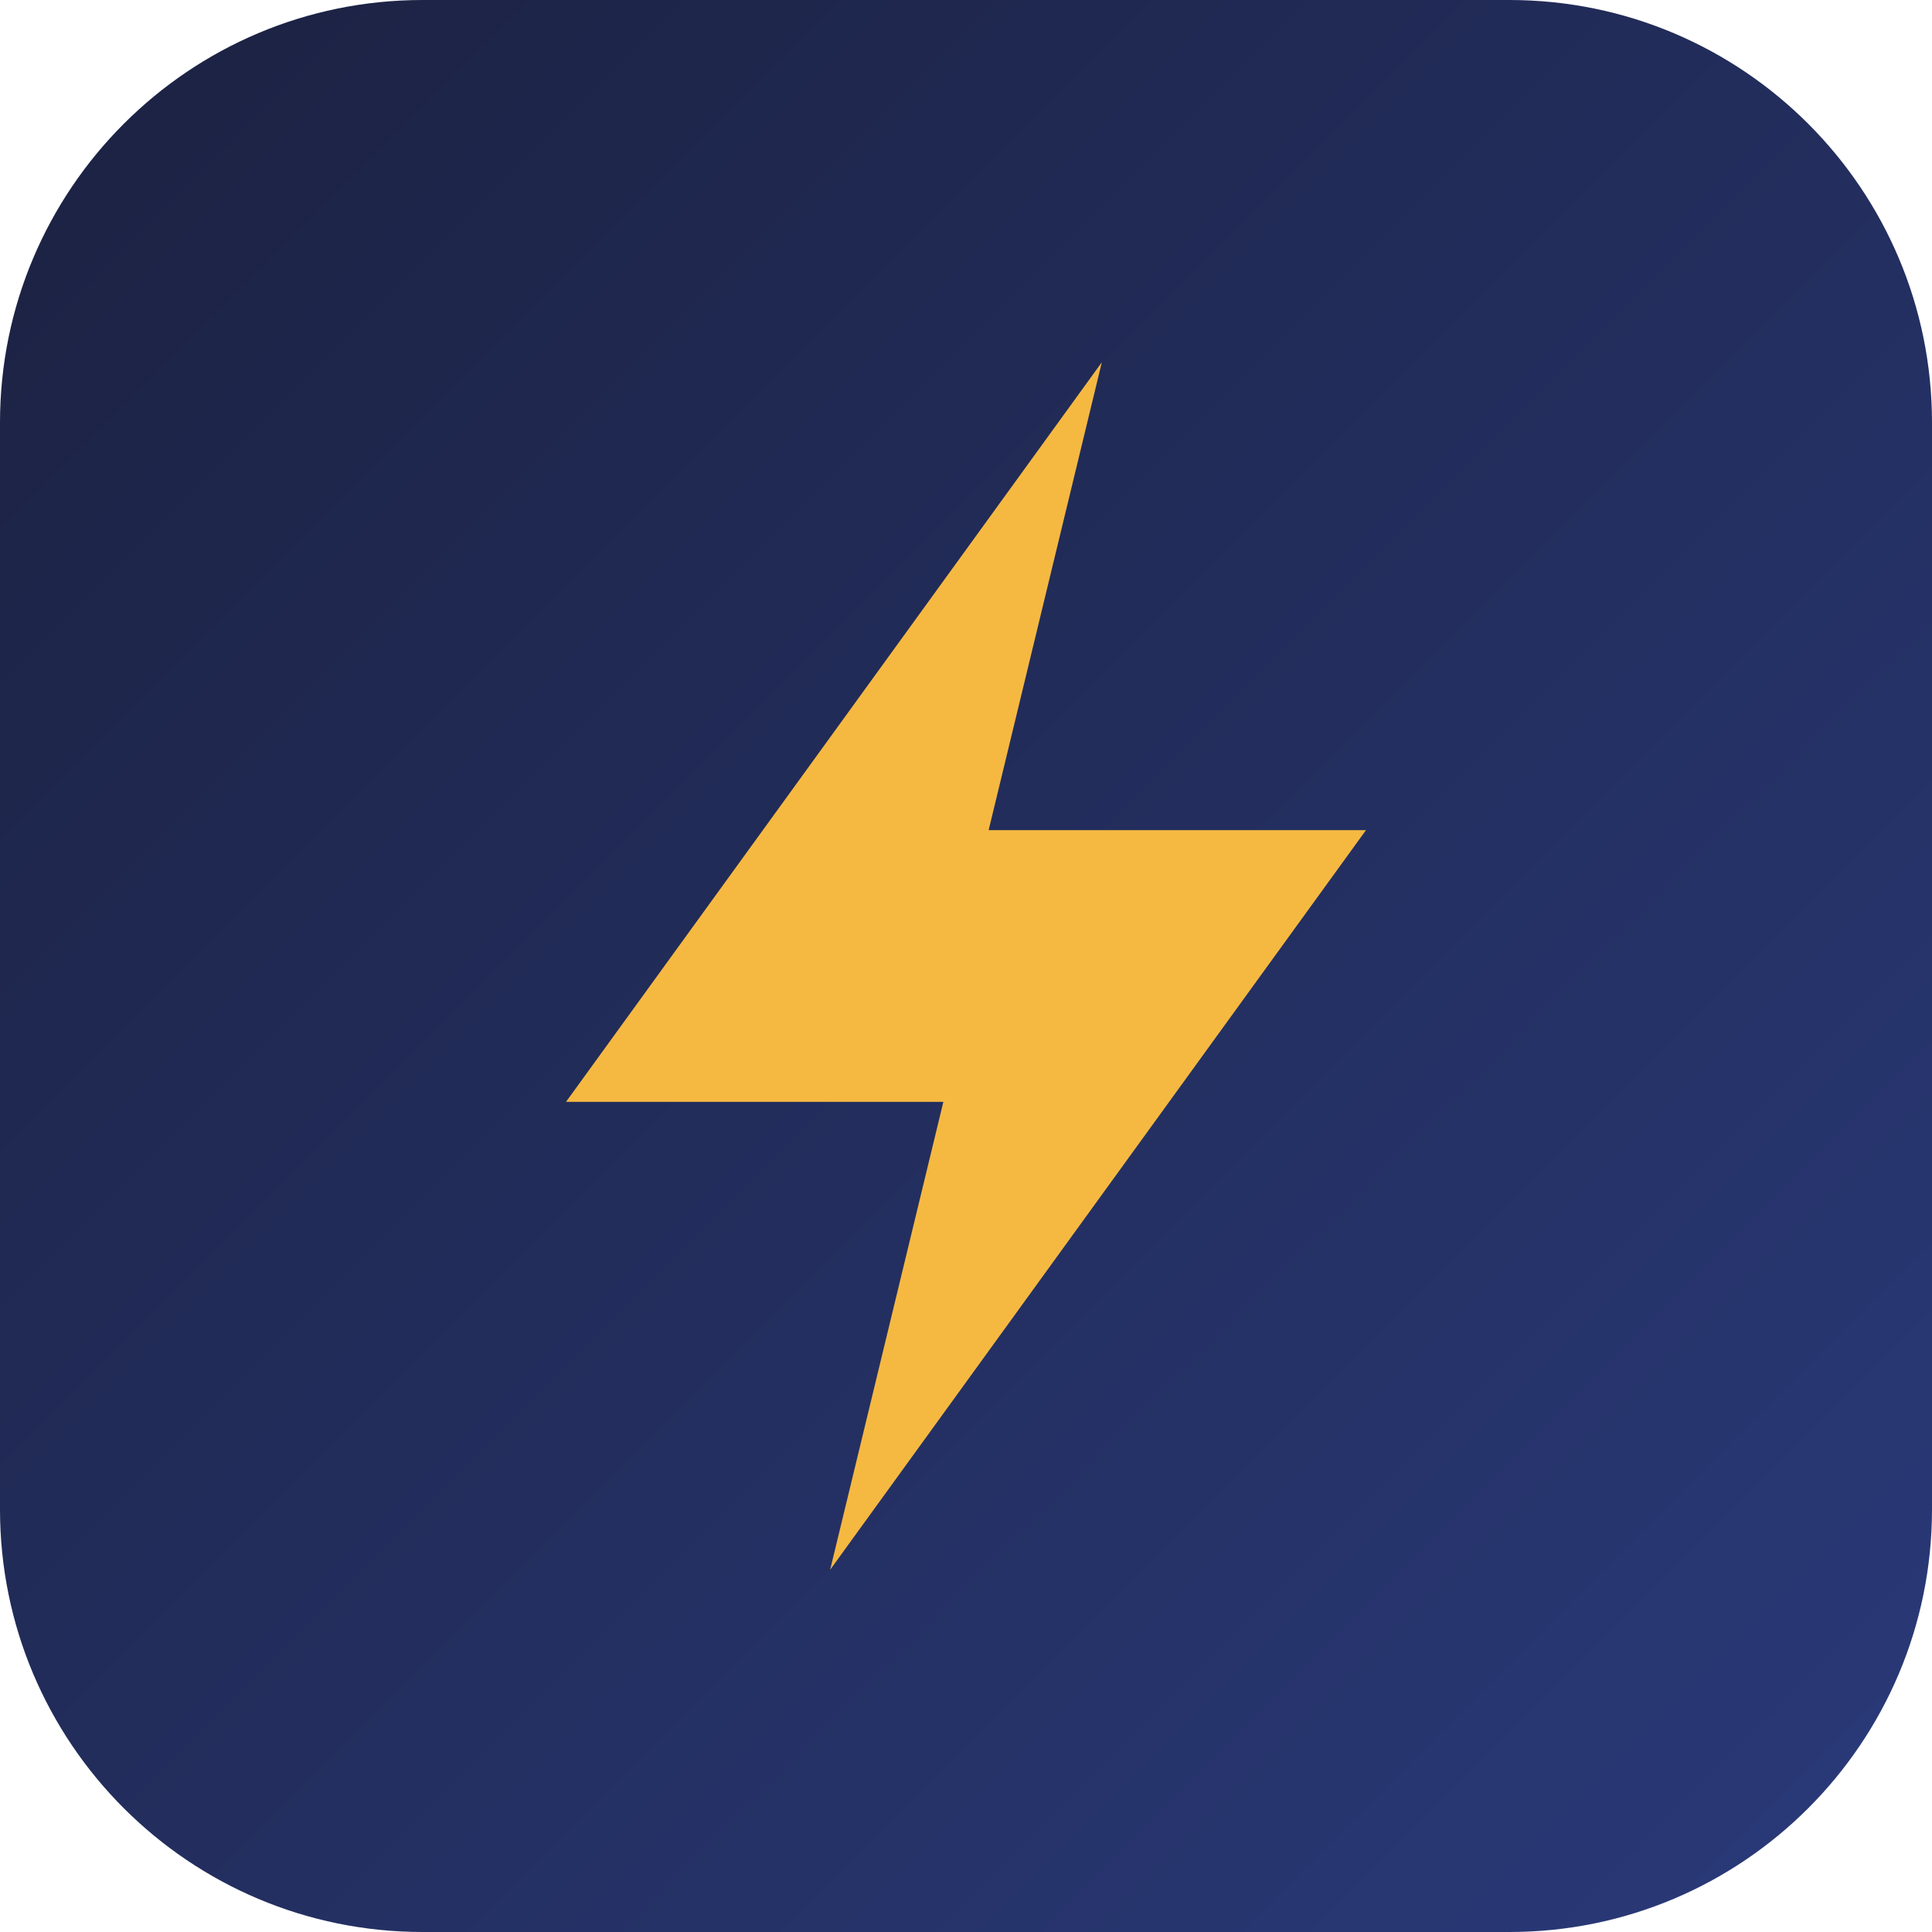
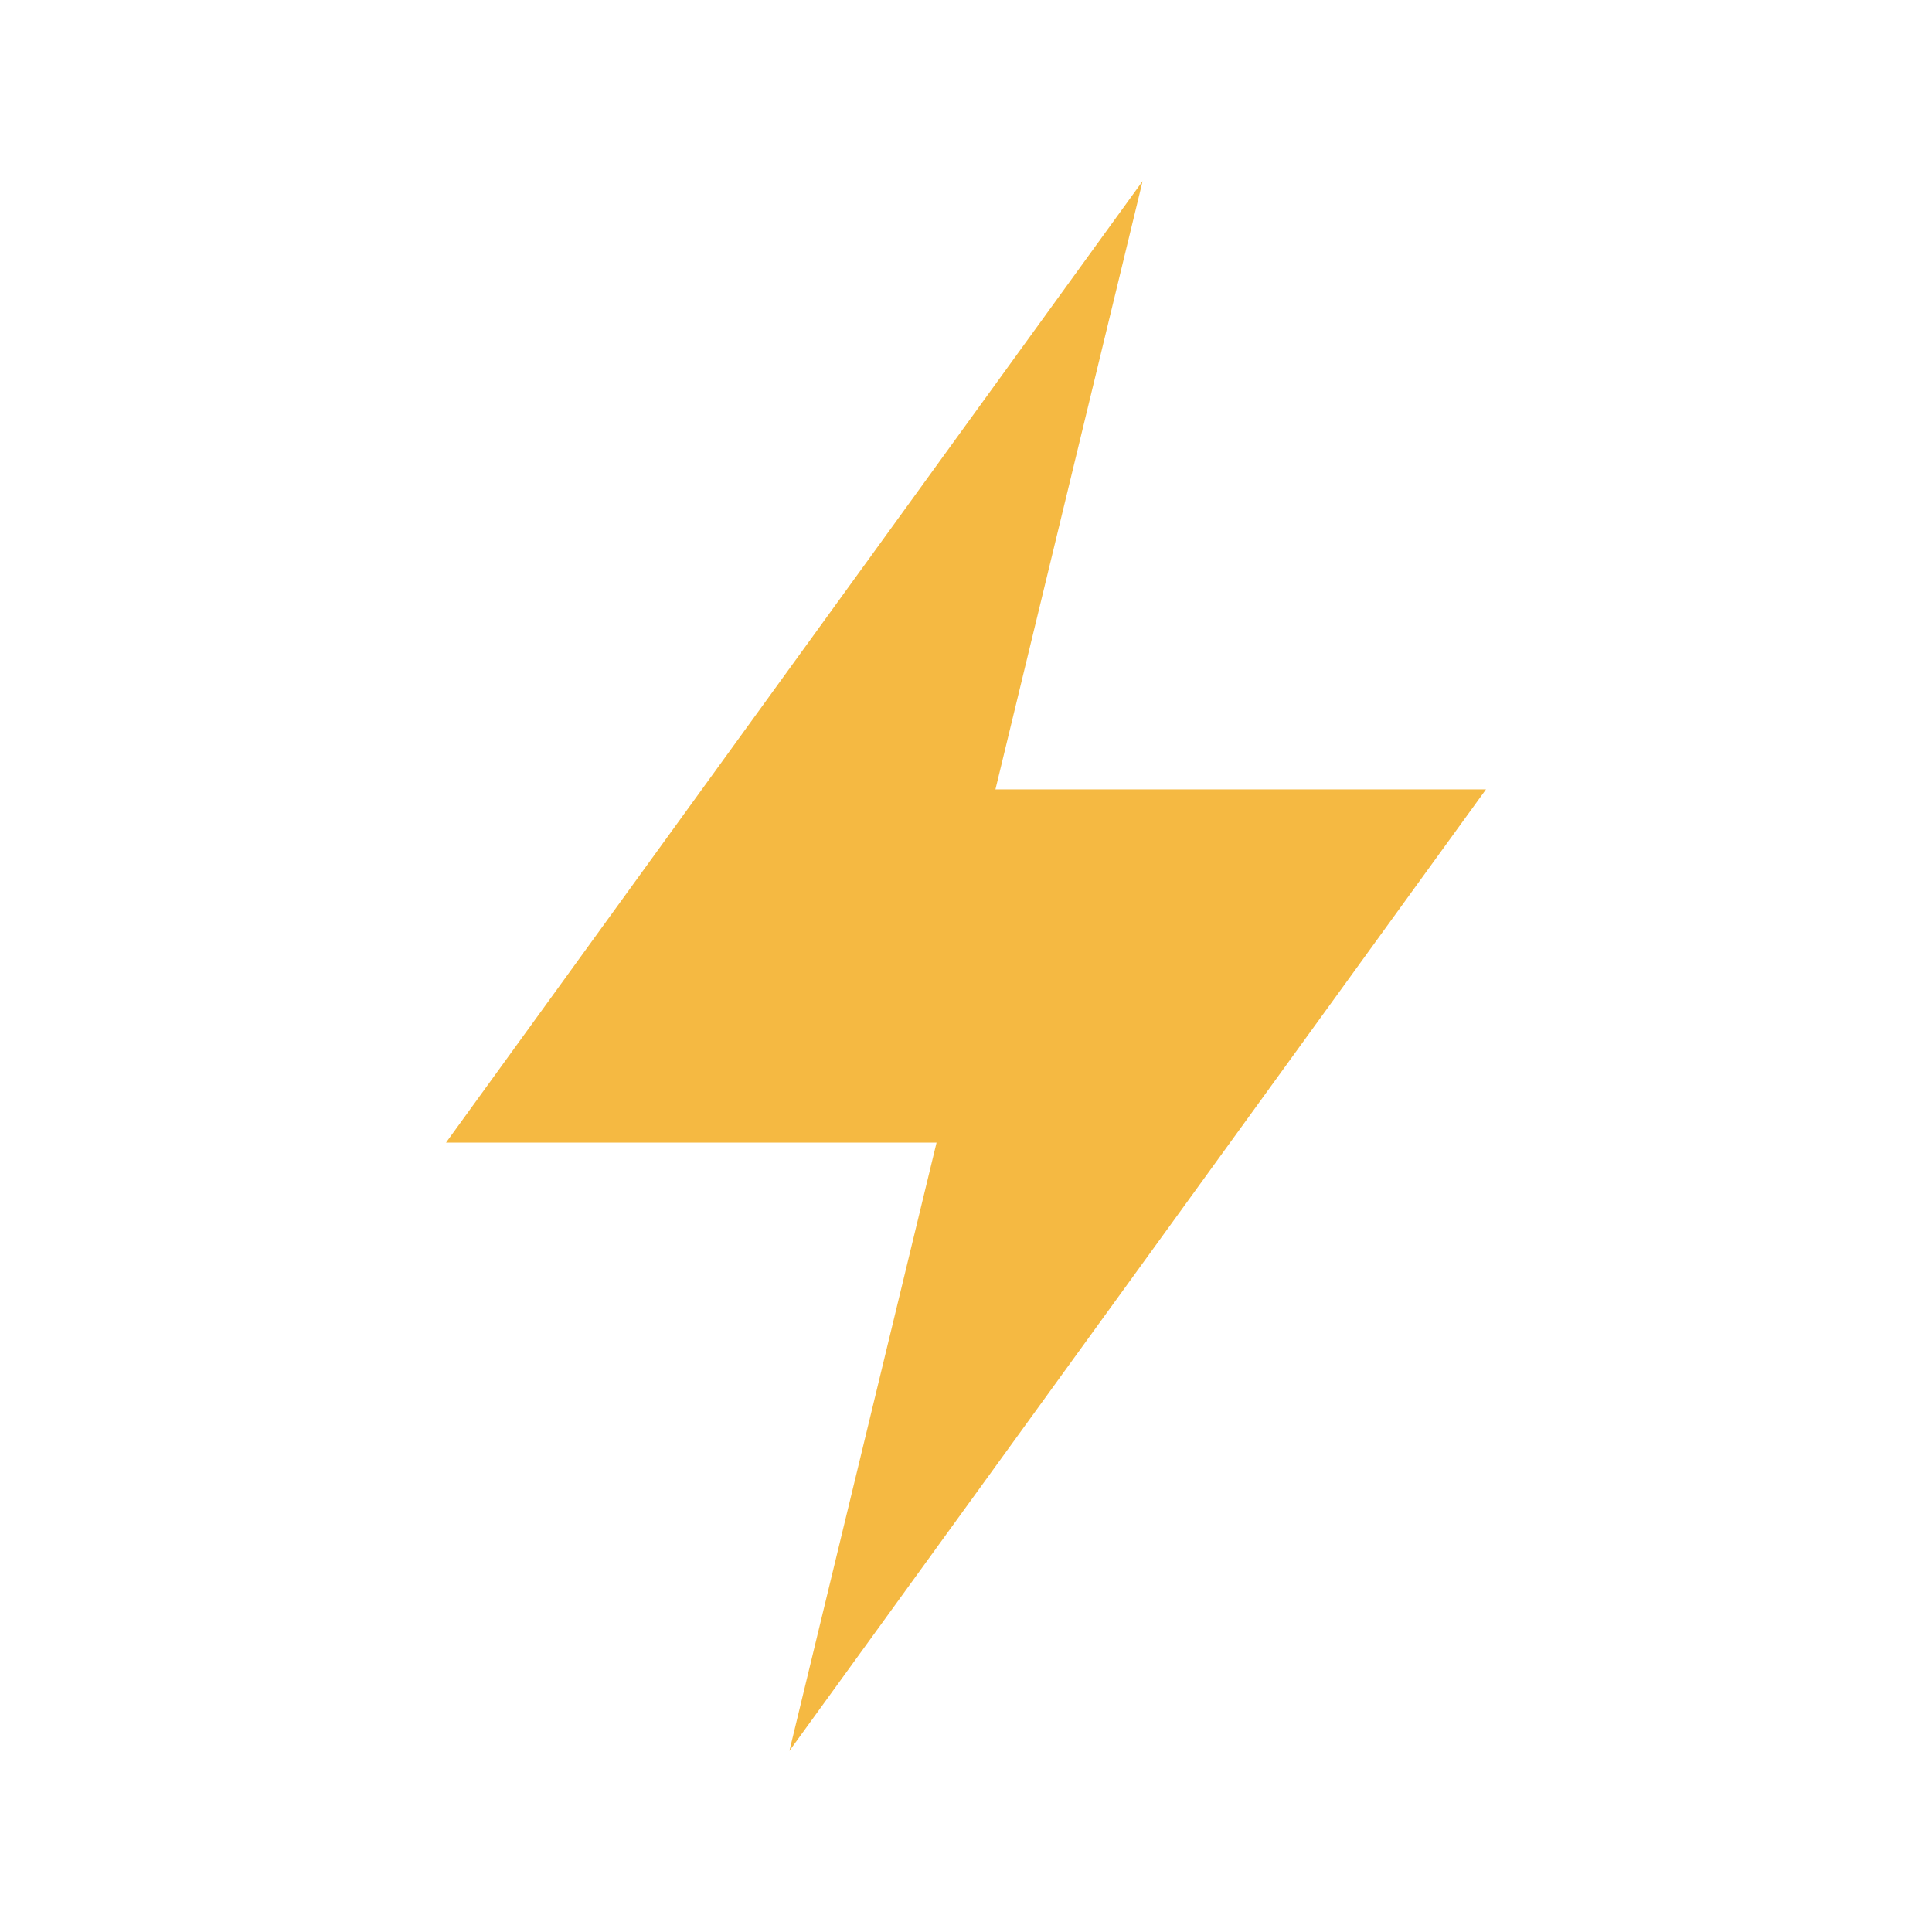
<svg xmlns="http://www.w3.org/2000/svg" viewBox="0 0 512 512" width="512" height="512">
-   <defs>
-     <linearGradient id="bg" x1="0" y1="0" x2="1" y2="1">
-       <stop offset="0" stop-color="#1b2140" />
-       <stop offset="1" stop-color="#2a3a7a" />
-     </linearGradient>
-   </defs>
-   <rect width="512" height="512" rx="112" fill="url(#bg)" />
-   <polygon points="292,96 150,292 250,292 220,416 362,220 262,220" fill="#f5b942" />
+   <g transform="translate(256 256) scale(1.3) translate(-256 -256)">
+     <polygon points="292,96 150,292 250,292 220,416 362,220 262,220" fill="#f5b942" />
+   </g>
</svg>
